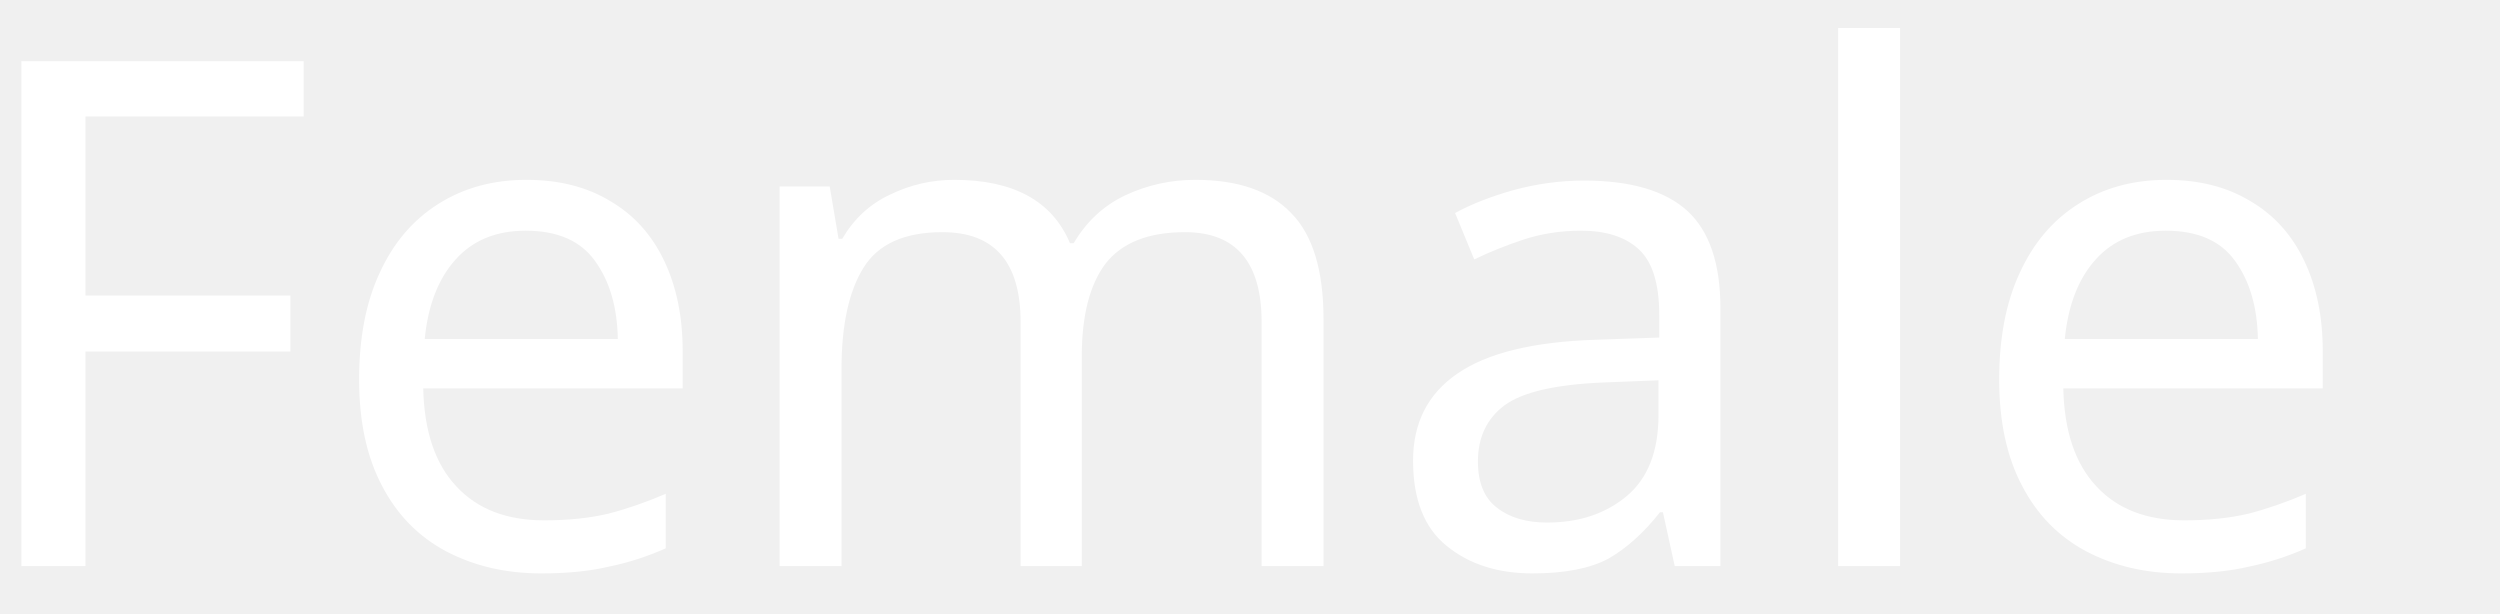
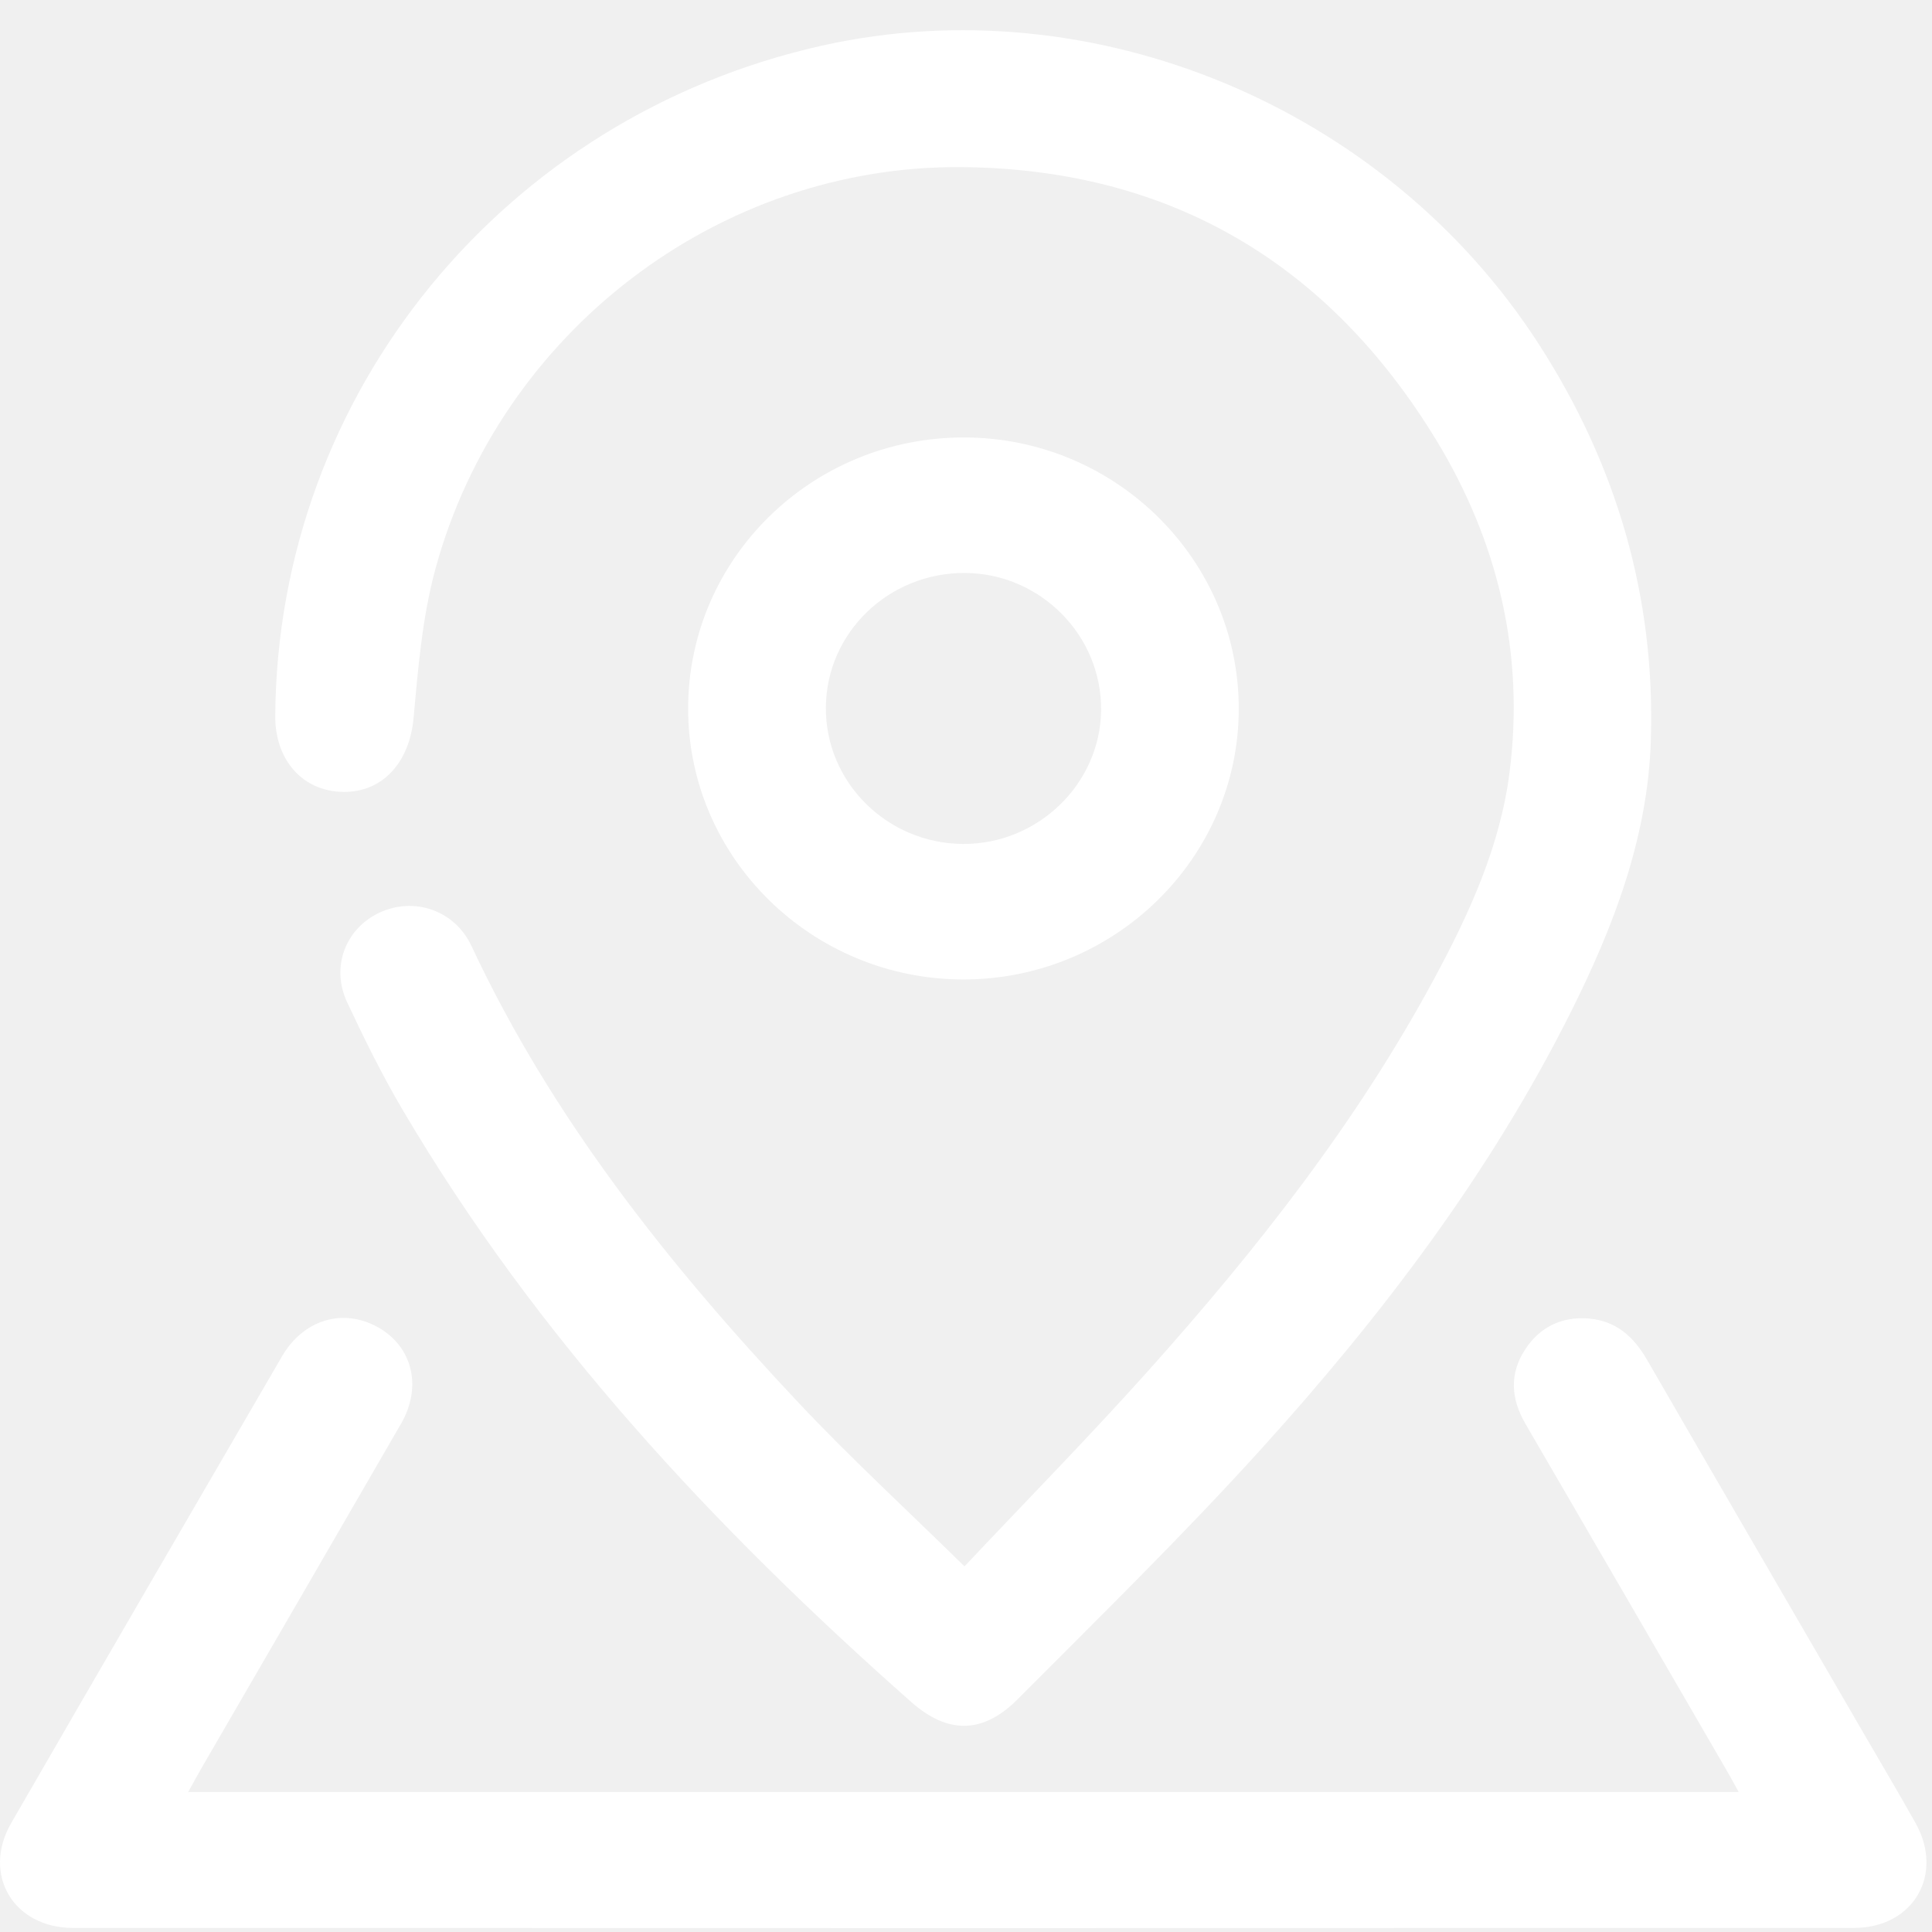
- <svg xmlns="http://www.w3.org/2000/svg" width="53px" height="13px" viewBox="0 0 53 13" version="1.1">
+ <svg xmlns="http://www.w3.org/2000/svg" width="28px" height="28px" viewBox="0 0 28 28" version="1.1">
  <defs />
-   <g id="Storyboard" stroke="none" stroke-width="1" fill="none" fill-rule="evenodd" font-size="15" font-family="CenturyGothic, Century Gothic" font-weight="normal">
-     <text id="Female" fill="#FFFFFF">
-       <tspan x="-1" y="12">Female</tspan>
-     </text>
+   <g id="Symbols" stroke="none" stroke-width="1" fill="none" fill-rule="evenodd">
+     <g id="navigationItem_menu_match_swipe" transform="translate(-204, -4)" fill="#FFFFFF">
+       <g id="navigationItem_match_locationMap_whiteOutline" transform="translate(204, 4)">
+         <g>
+           <path d="M2.727,25.971 L25.198,25.971 C25.133,25.853 25.082,25.758 25.028,25.665 C24.055,23.988 23.084,22.311 22.108,20.635 C21.899,20.275 21.872,19.917 22.1,19.563 C22.312,19.235 22.63,19.077 23.026,19.109 C23.424,19.143 23.68,19.376 23.871,19.709 C24.928,21.538 25.991,23.364 27.051,25.192 C27.288,25.6 27.529,26.006 27.76,26.418 C28.181,27.165 27.731,27.941 26.868,27.941 C18.265,27.944 9.662,27.944 1.058,27.941 C0.193,27.941 -0.266,27.163 0.163,26.42 C1.466,24.164 2.775,21.912 4.086,19.659 C4.395,19.127 4.963,18.956 5.464,19.228 C5.974,19.504 6.125,20.091 5.813,20.632 C4.849,22.302 3.88,23.969 2.913,25.637 C2.858,25.734 2.805,25.832 2.727,25.971" id="Fill-4" />
+           <path d="M13.955,12.231 C15.039,12.238 15.944,11.364 15.958,10.298 C15.971,9.212 15.08,8.31 13.986,8.304 C12.879,8.298 11.976,9.17 11.969,10.252 C11.962,11.336 12.853,12.223 13.955,12.231 M13.961,14.195 C11.766,14.194 9.975,12.434 9.973,10.274 C9.971,8.097 11.766,6.334 13.979,6.34 C16.171,6.345 17.956,8.113 17.953,10.276 C17.95,12.435 16.156,14.195 13.961,14.195" id="Fill-7" />
+           <path d="M13.978,22.701 C14.876,21.748 15.779,20.829 16.636,19.872 C18.211,18.112 19.666,16.263 20.787,14.181 C21.295,13.239 21.74,12.266 21.877,11.199 C22.098,9.474 21.713,7.853 20.814,6.376 C19.266,3.835 16.977,2.45 13.944,2.422 C10.415,2.389 7.249,4.815 6.313,8.236 C6.12,8.939 6.06,9.682 5.993,10.412 C5.935,11.037 5.557,11.48 4.982,11.477 C4.393,11.474 3.985,11.021 3.989,10.375 C4.021,5.704 7.297,1.69 11.92,0.66 C15.844,-0.215 20.081,1.549 22.298,4.982 C23.432,6.738 23.993,8.658 23.925,10.738 C23.88,12.133 23.391,13.416 22.773,14.653 C21.604,16.992 20.032,19.063 18.28,20.998 C17.148,22.249 15.938,23.432 14.746,24.629 C14.245,25.132 13.734,25.133 13.207,24.667 C10.349,22.141 7.773,19.376 5.835,16.084 C5.539,15.582 5.28,15.057 5.032,14.528 C4.792,14.017 5.005,13.461 5.495,13.229 C5.997,12.992 6.589,13.188 6.834,13.712 C8,16.204 9.693,18.331 11.569,20.325 C12.323,21.127 13.137,21.875 13.978,22.701" id="Fill-1" />
+         </g>
+       </g>
+     </g>
  </g>
</svg>
